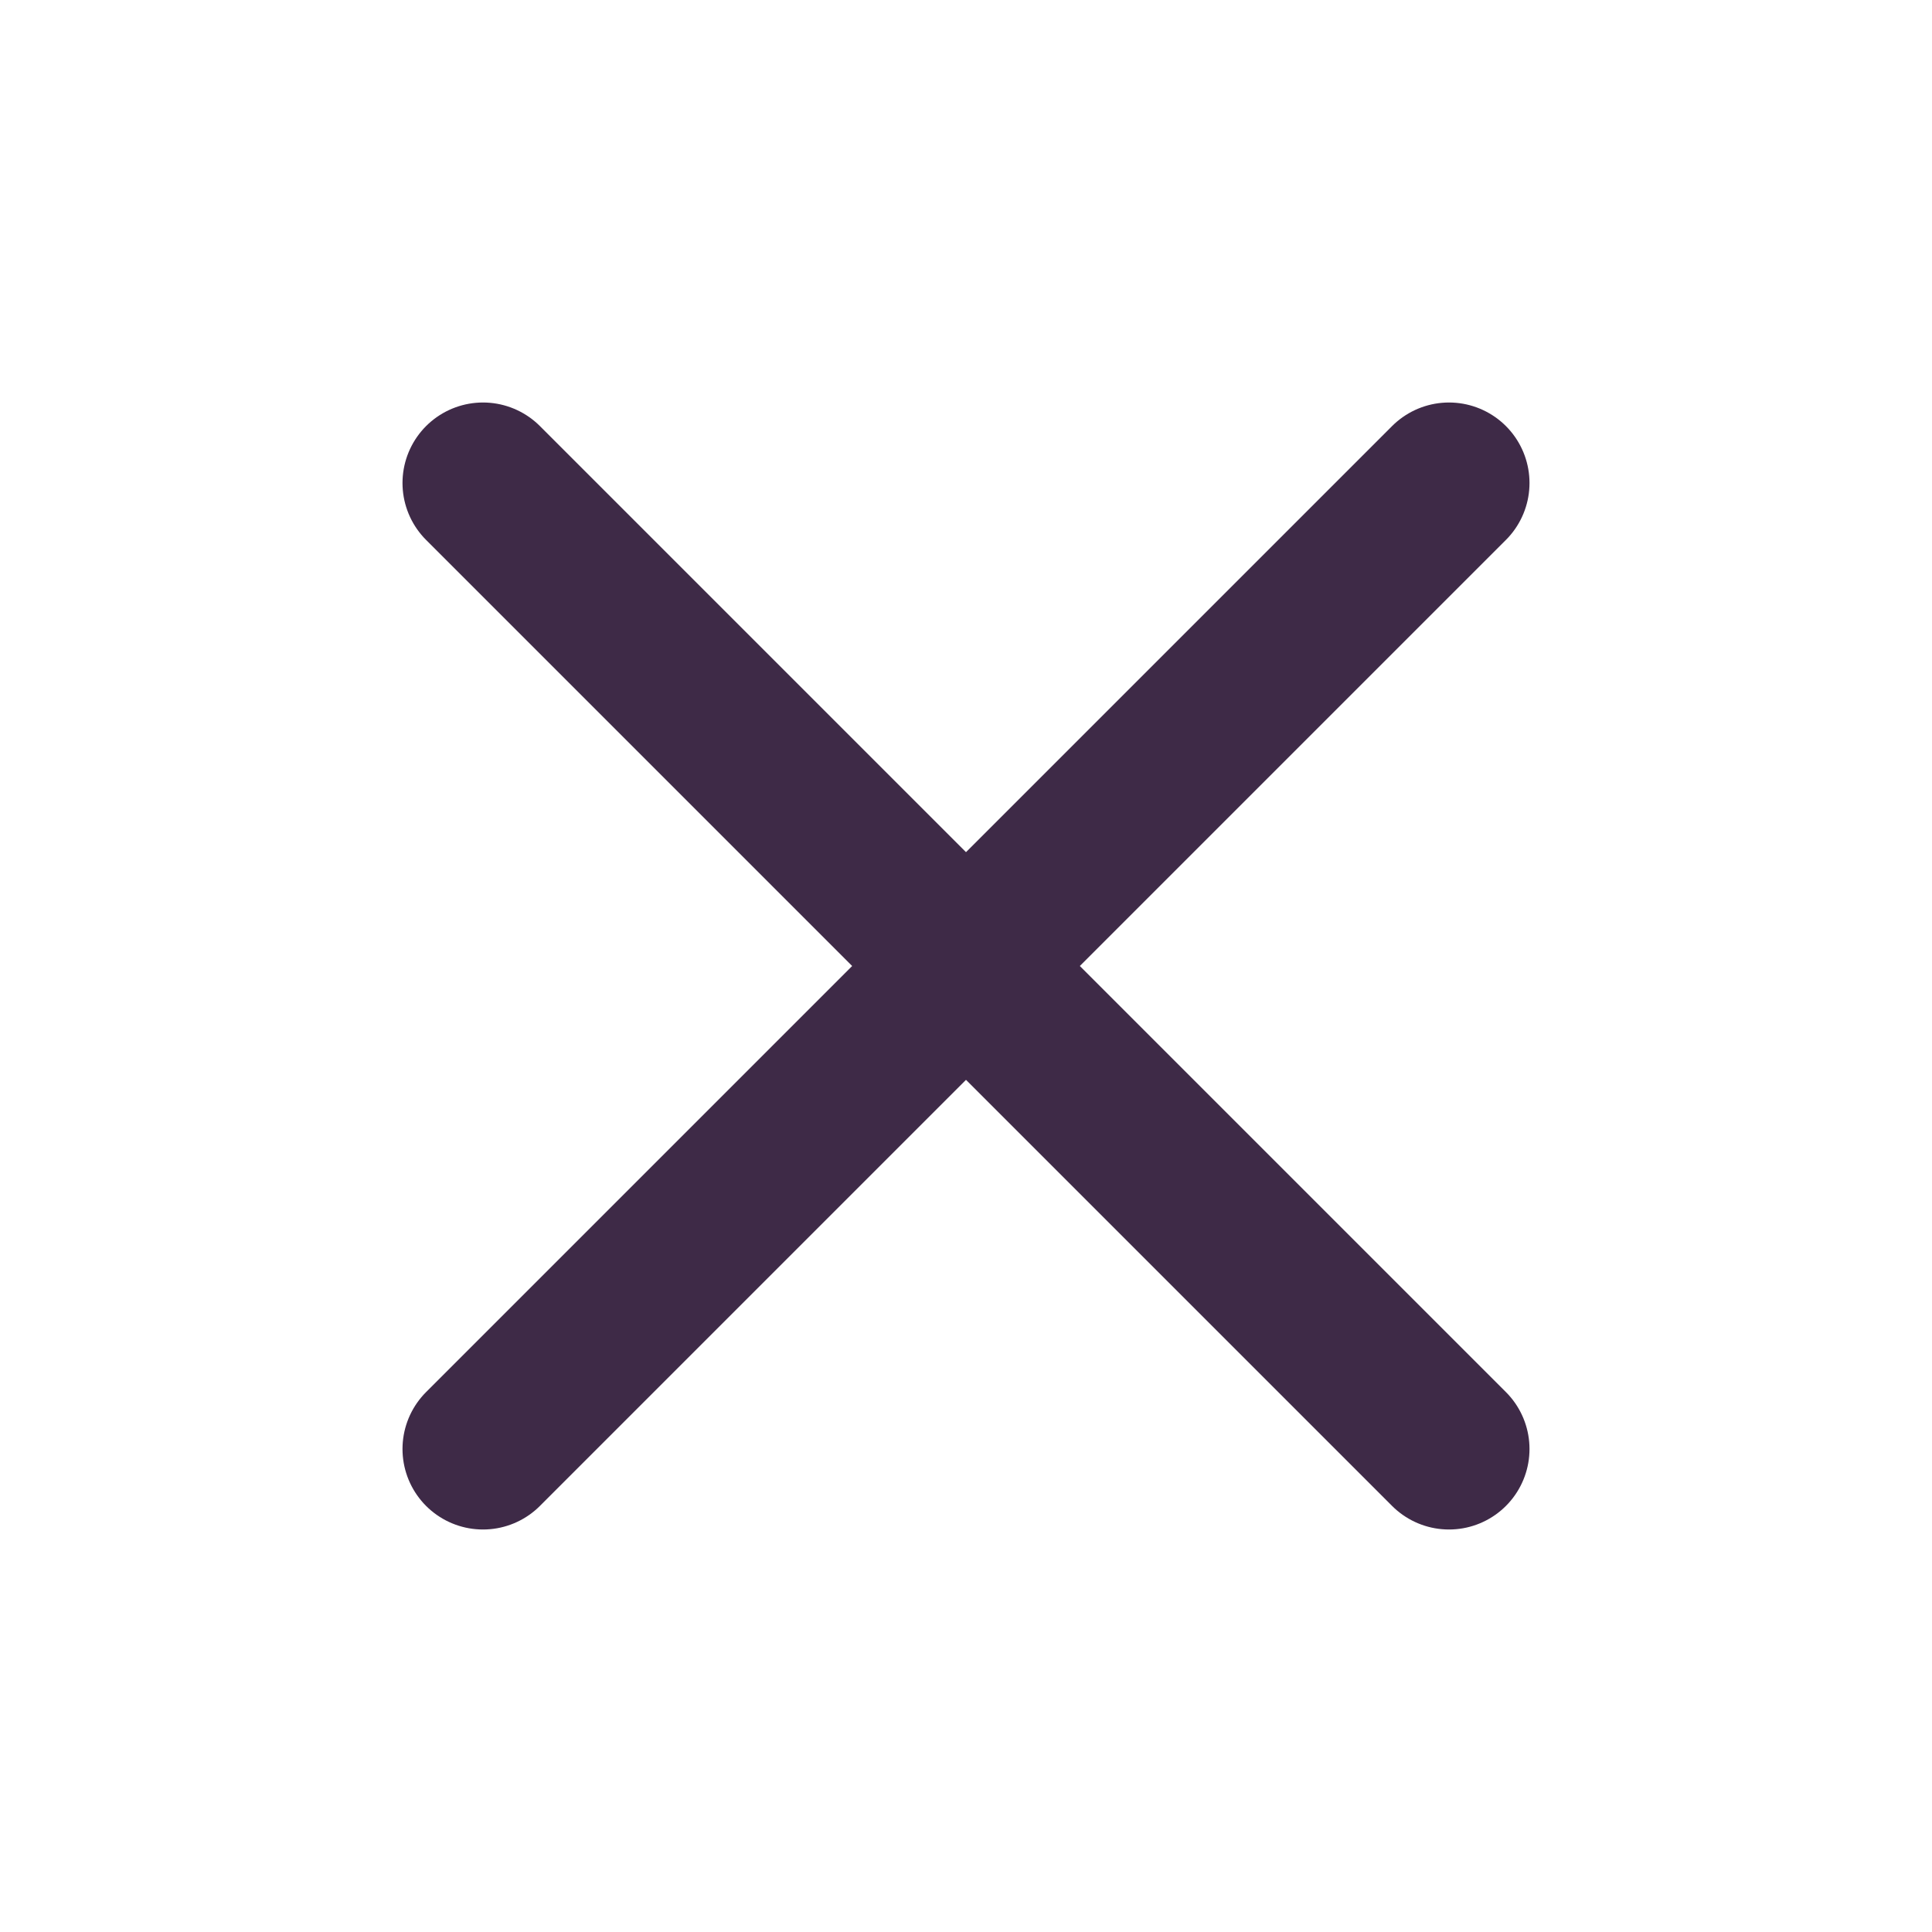
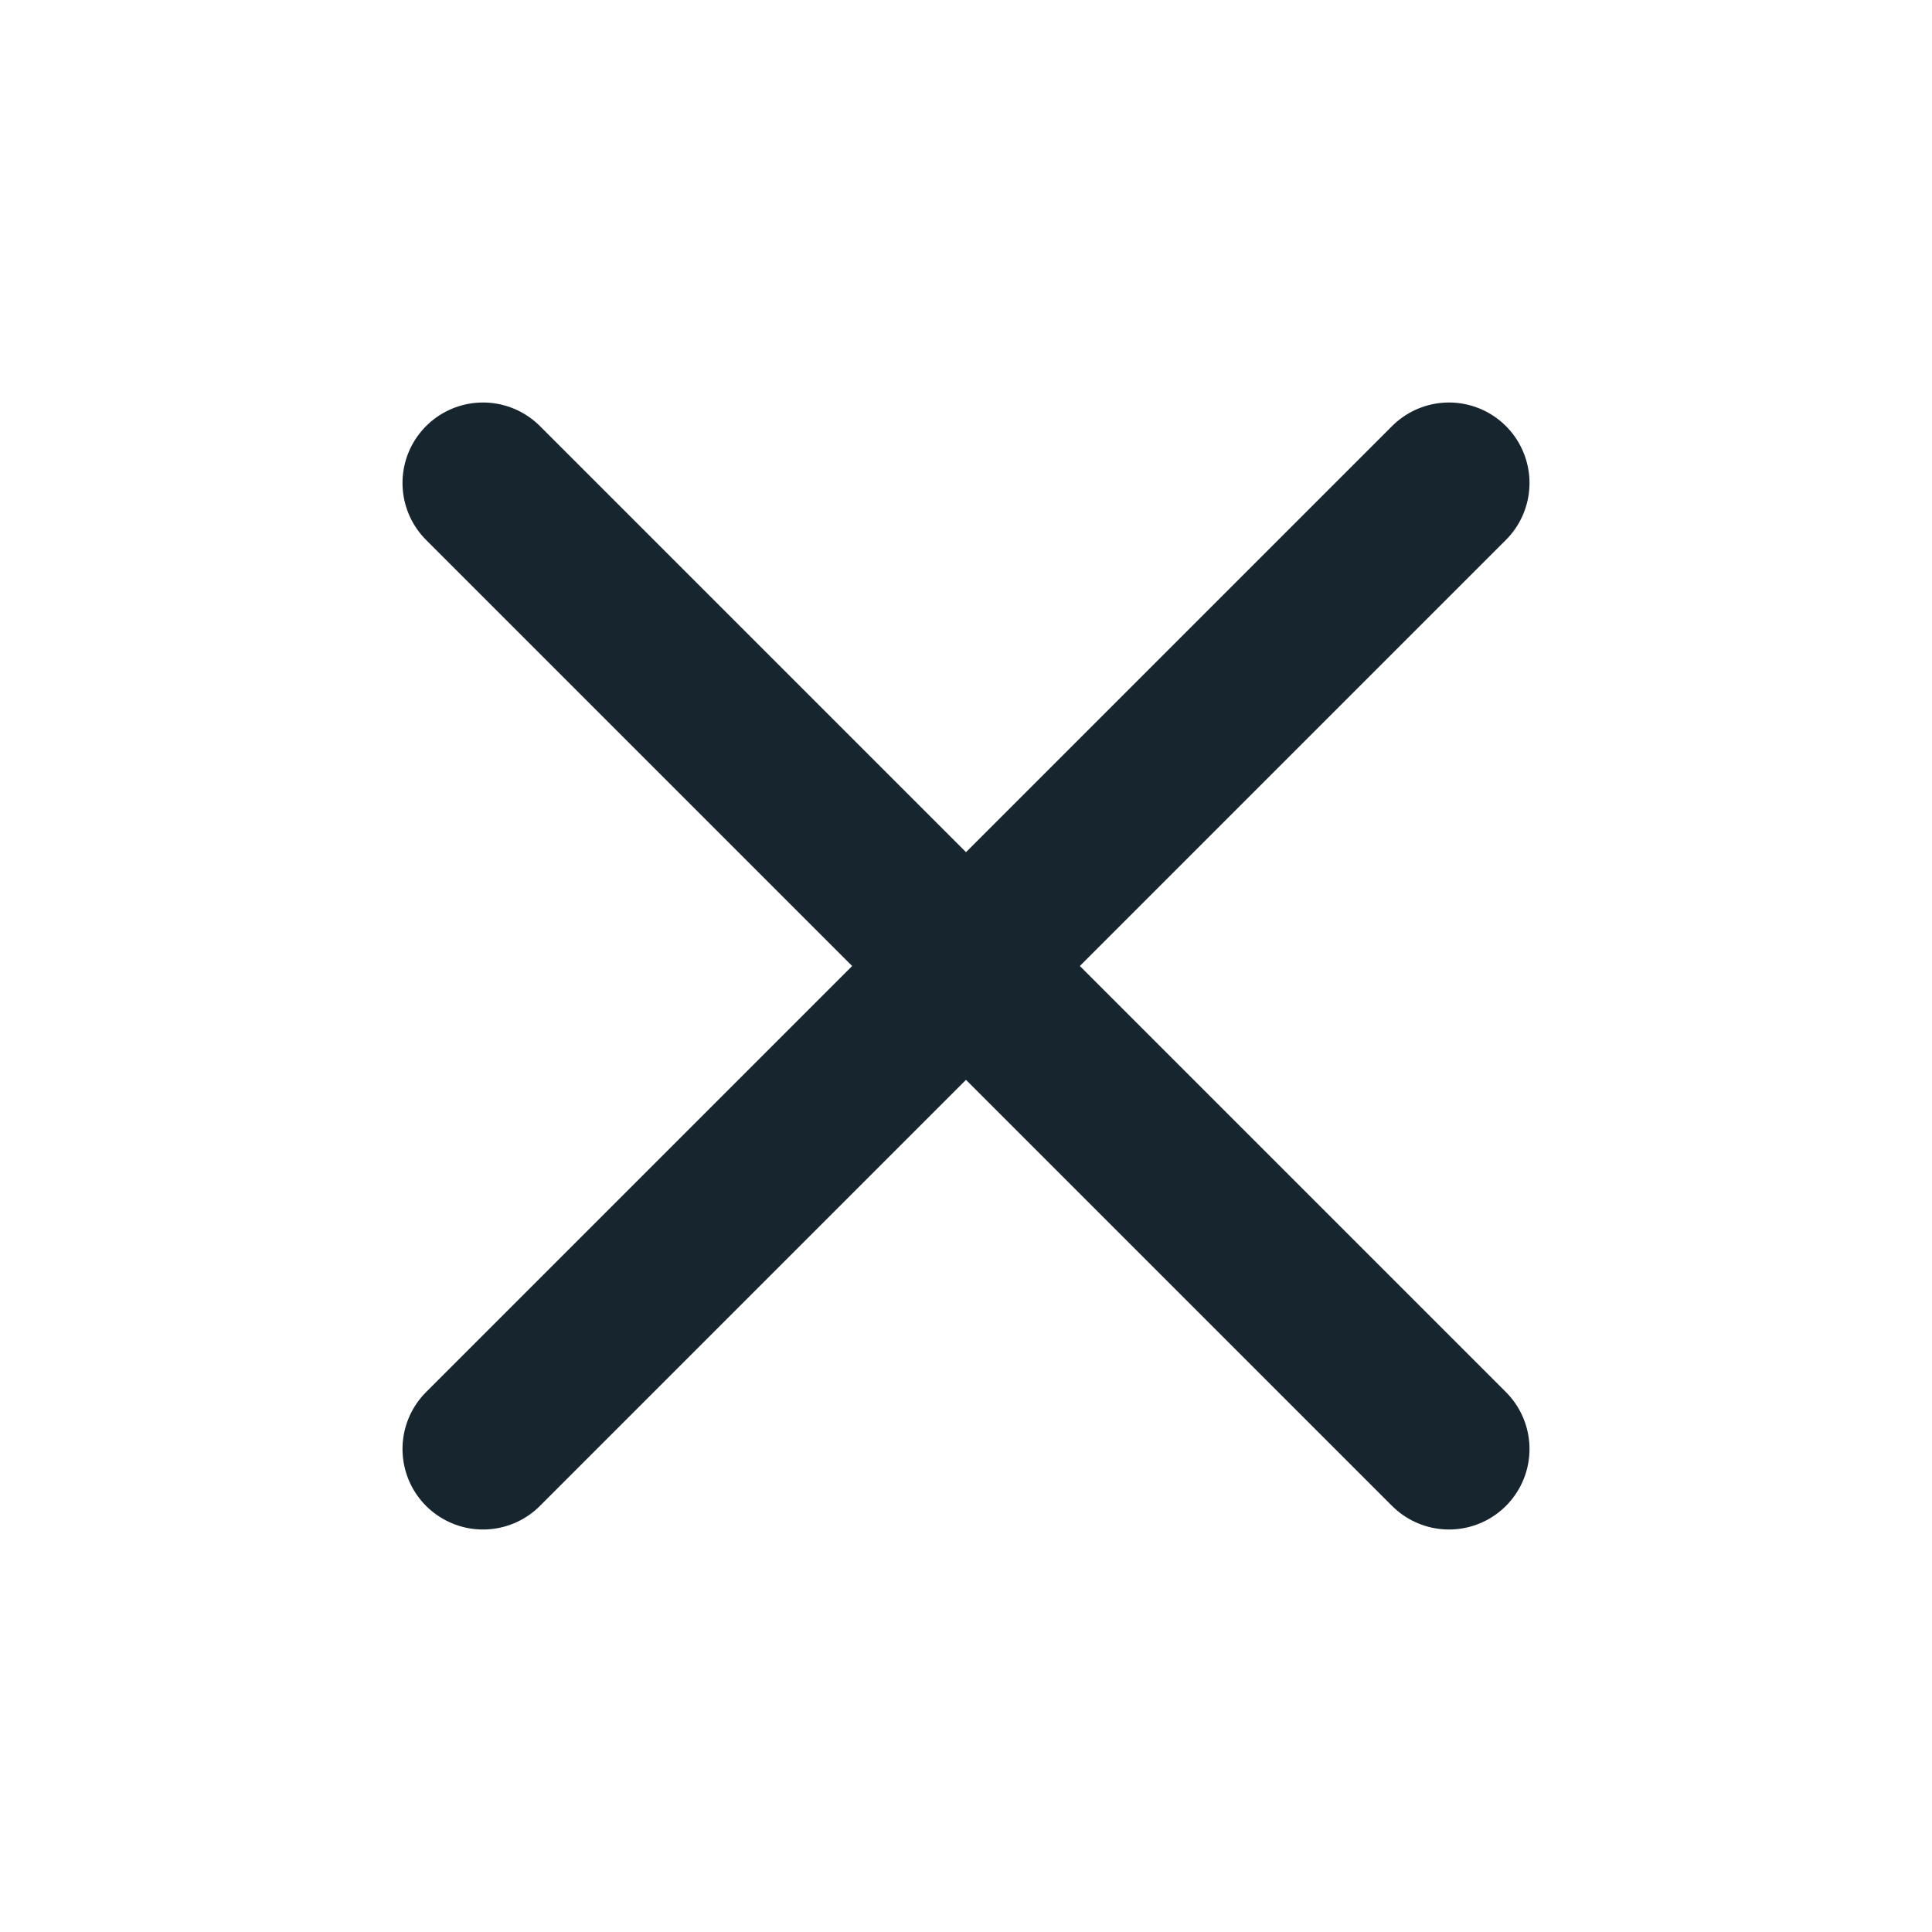
- <svg xmlns="http://www.w3.org/2000/svg" preserveAspectRatio="none" overflow="visible" style="display: block;" width="24" height="24" viewBox="0 0 24 24" fill="none">
-   <g id="Frame">
-     <path id="Vector" d="M6 6L12 12M12 12L18 18M12 12L18 6M12 12L6 18" stroke-width="2" stroke-linecap="round" stroke-linejoin="round" stroke="#3E2A47" />
-   </g>
+ <svg xmlns="http://www.w3.org/2000/svg" width="24" height="24" viewBox="0 0 24 24" fill="none">
+   <path d="M6 6L18 18M18 6L6 18" stroke="#17262E" stroke-width="2" stroke-linecap="round" stroke-linejoin="round" />
</svg>
